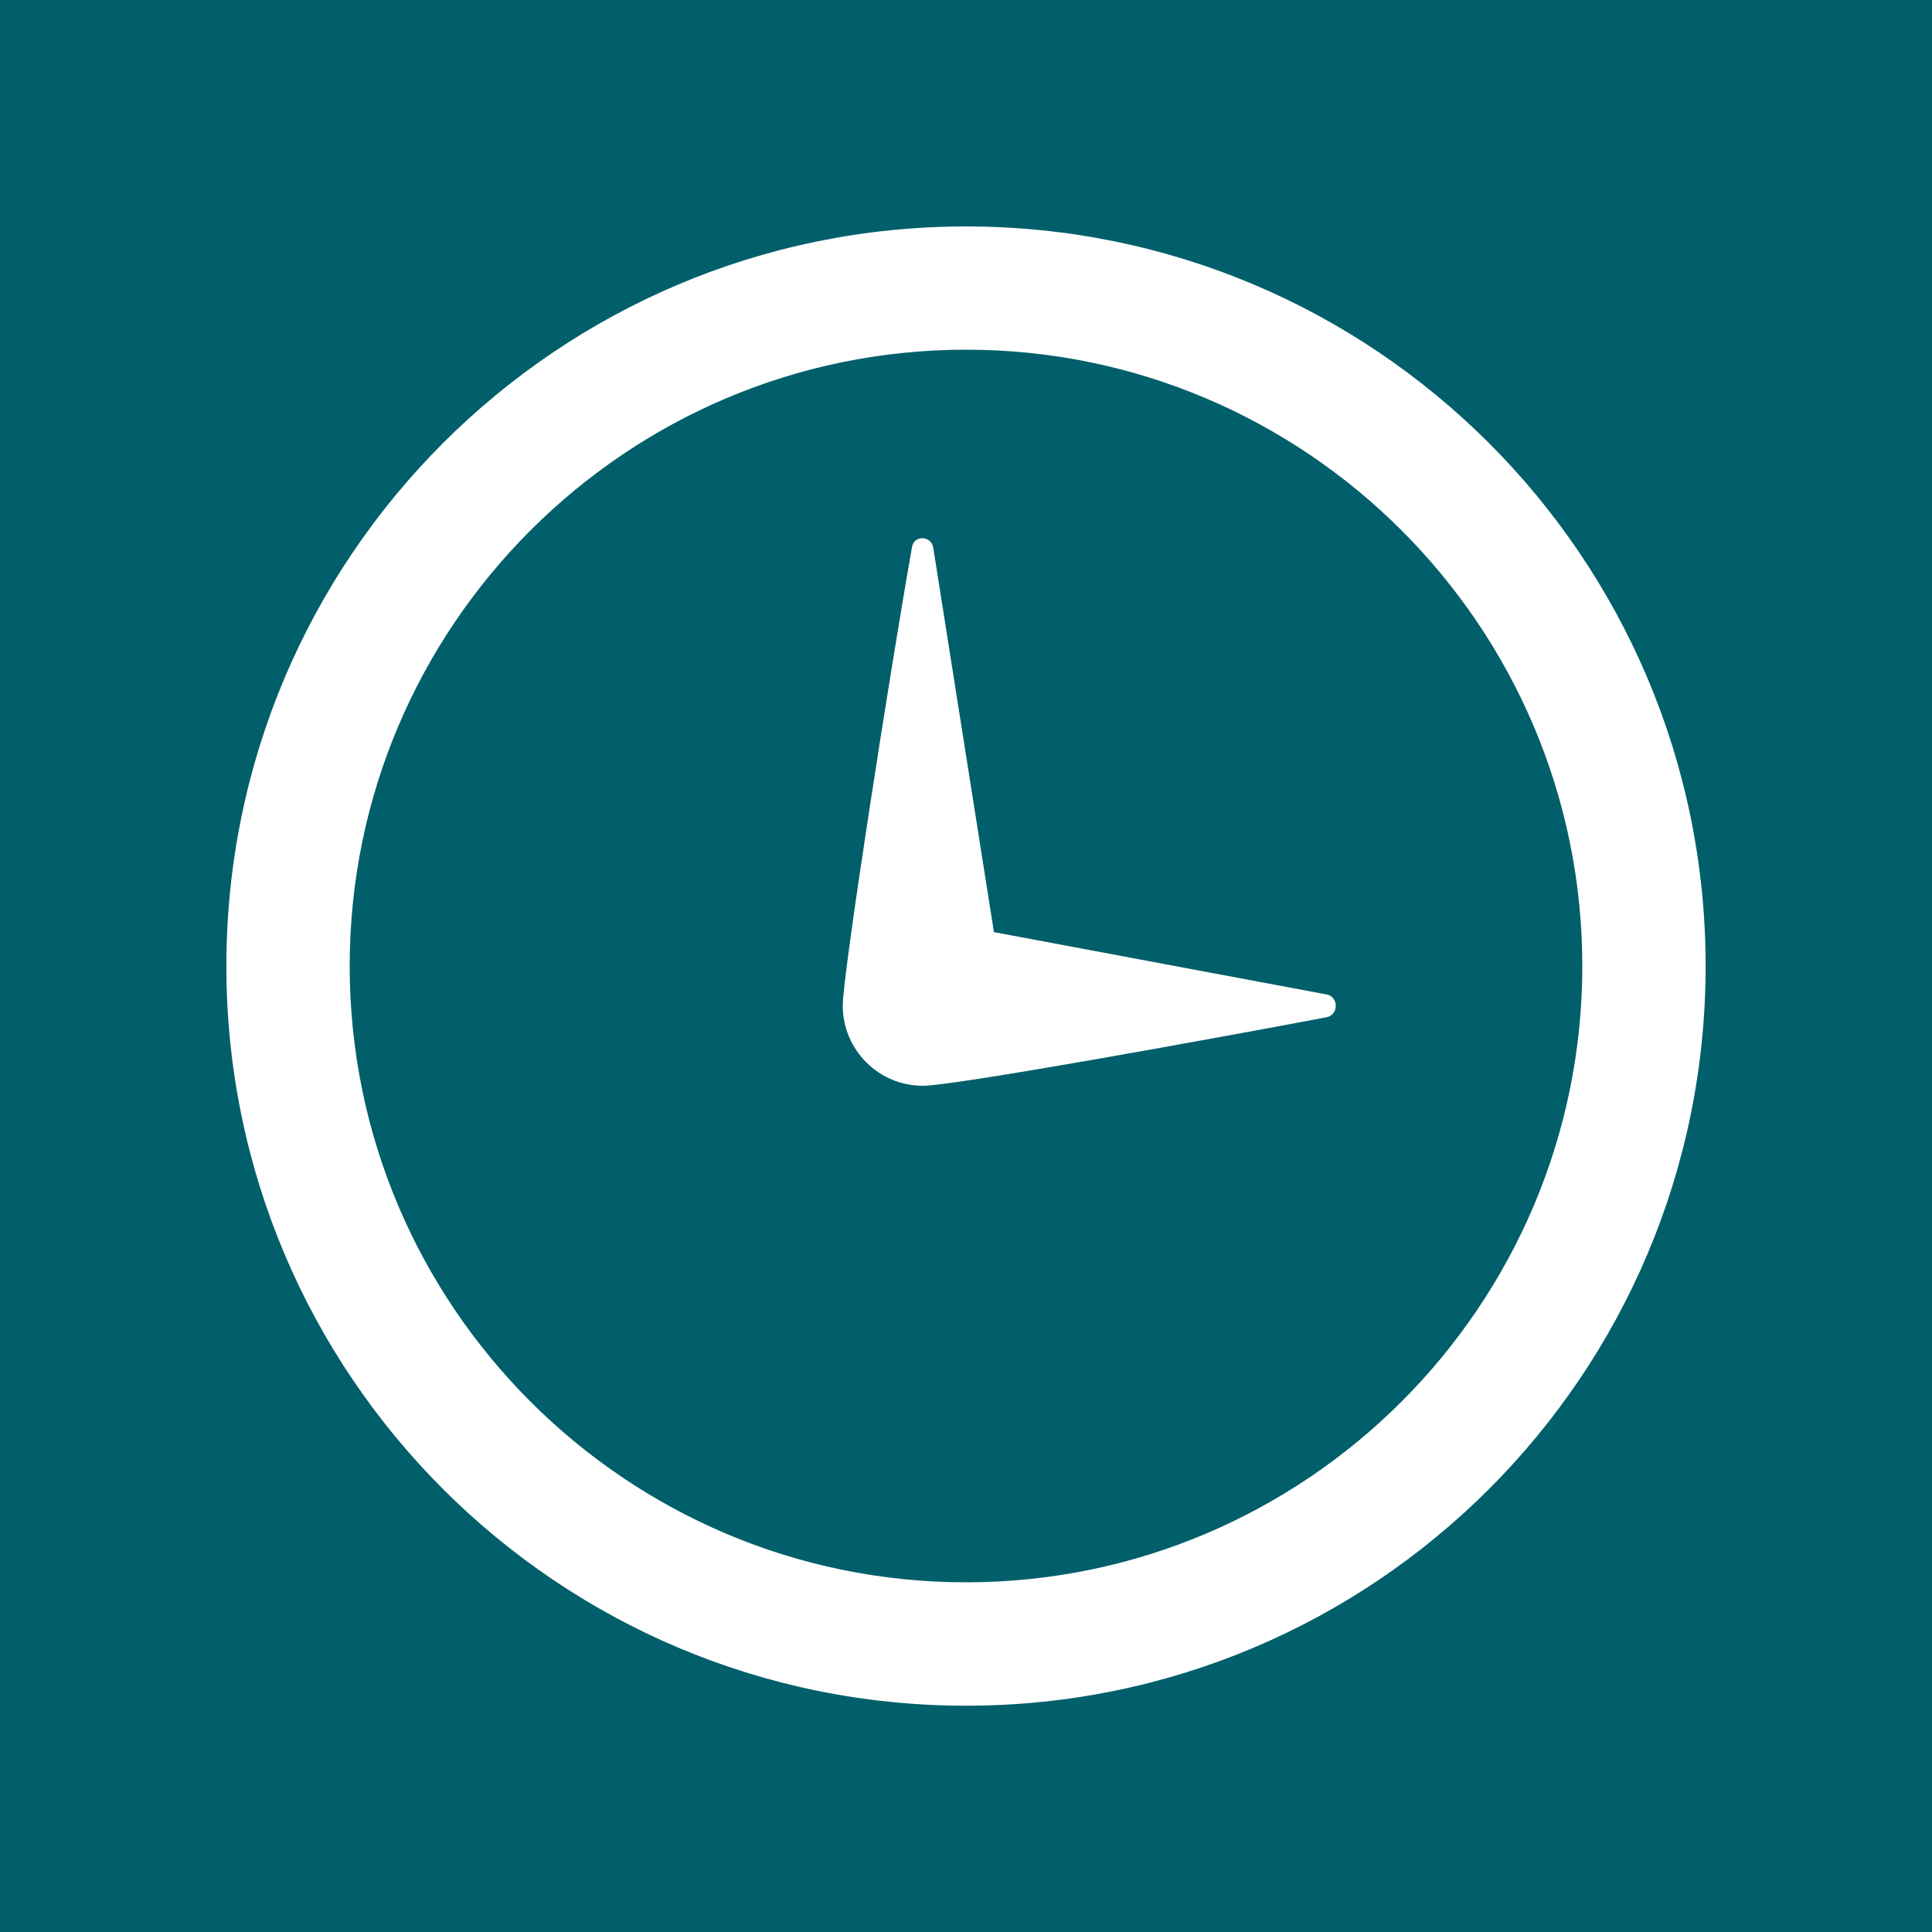
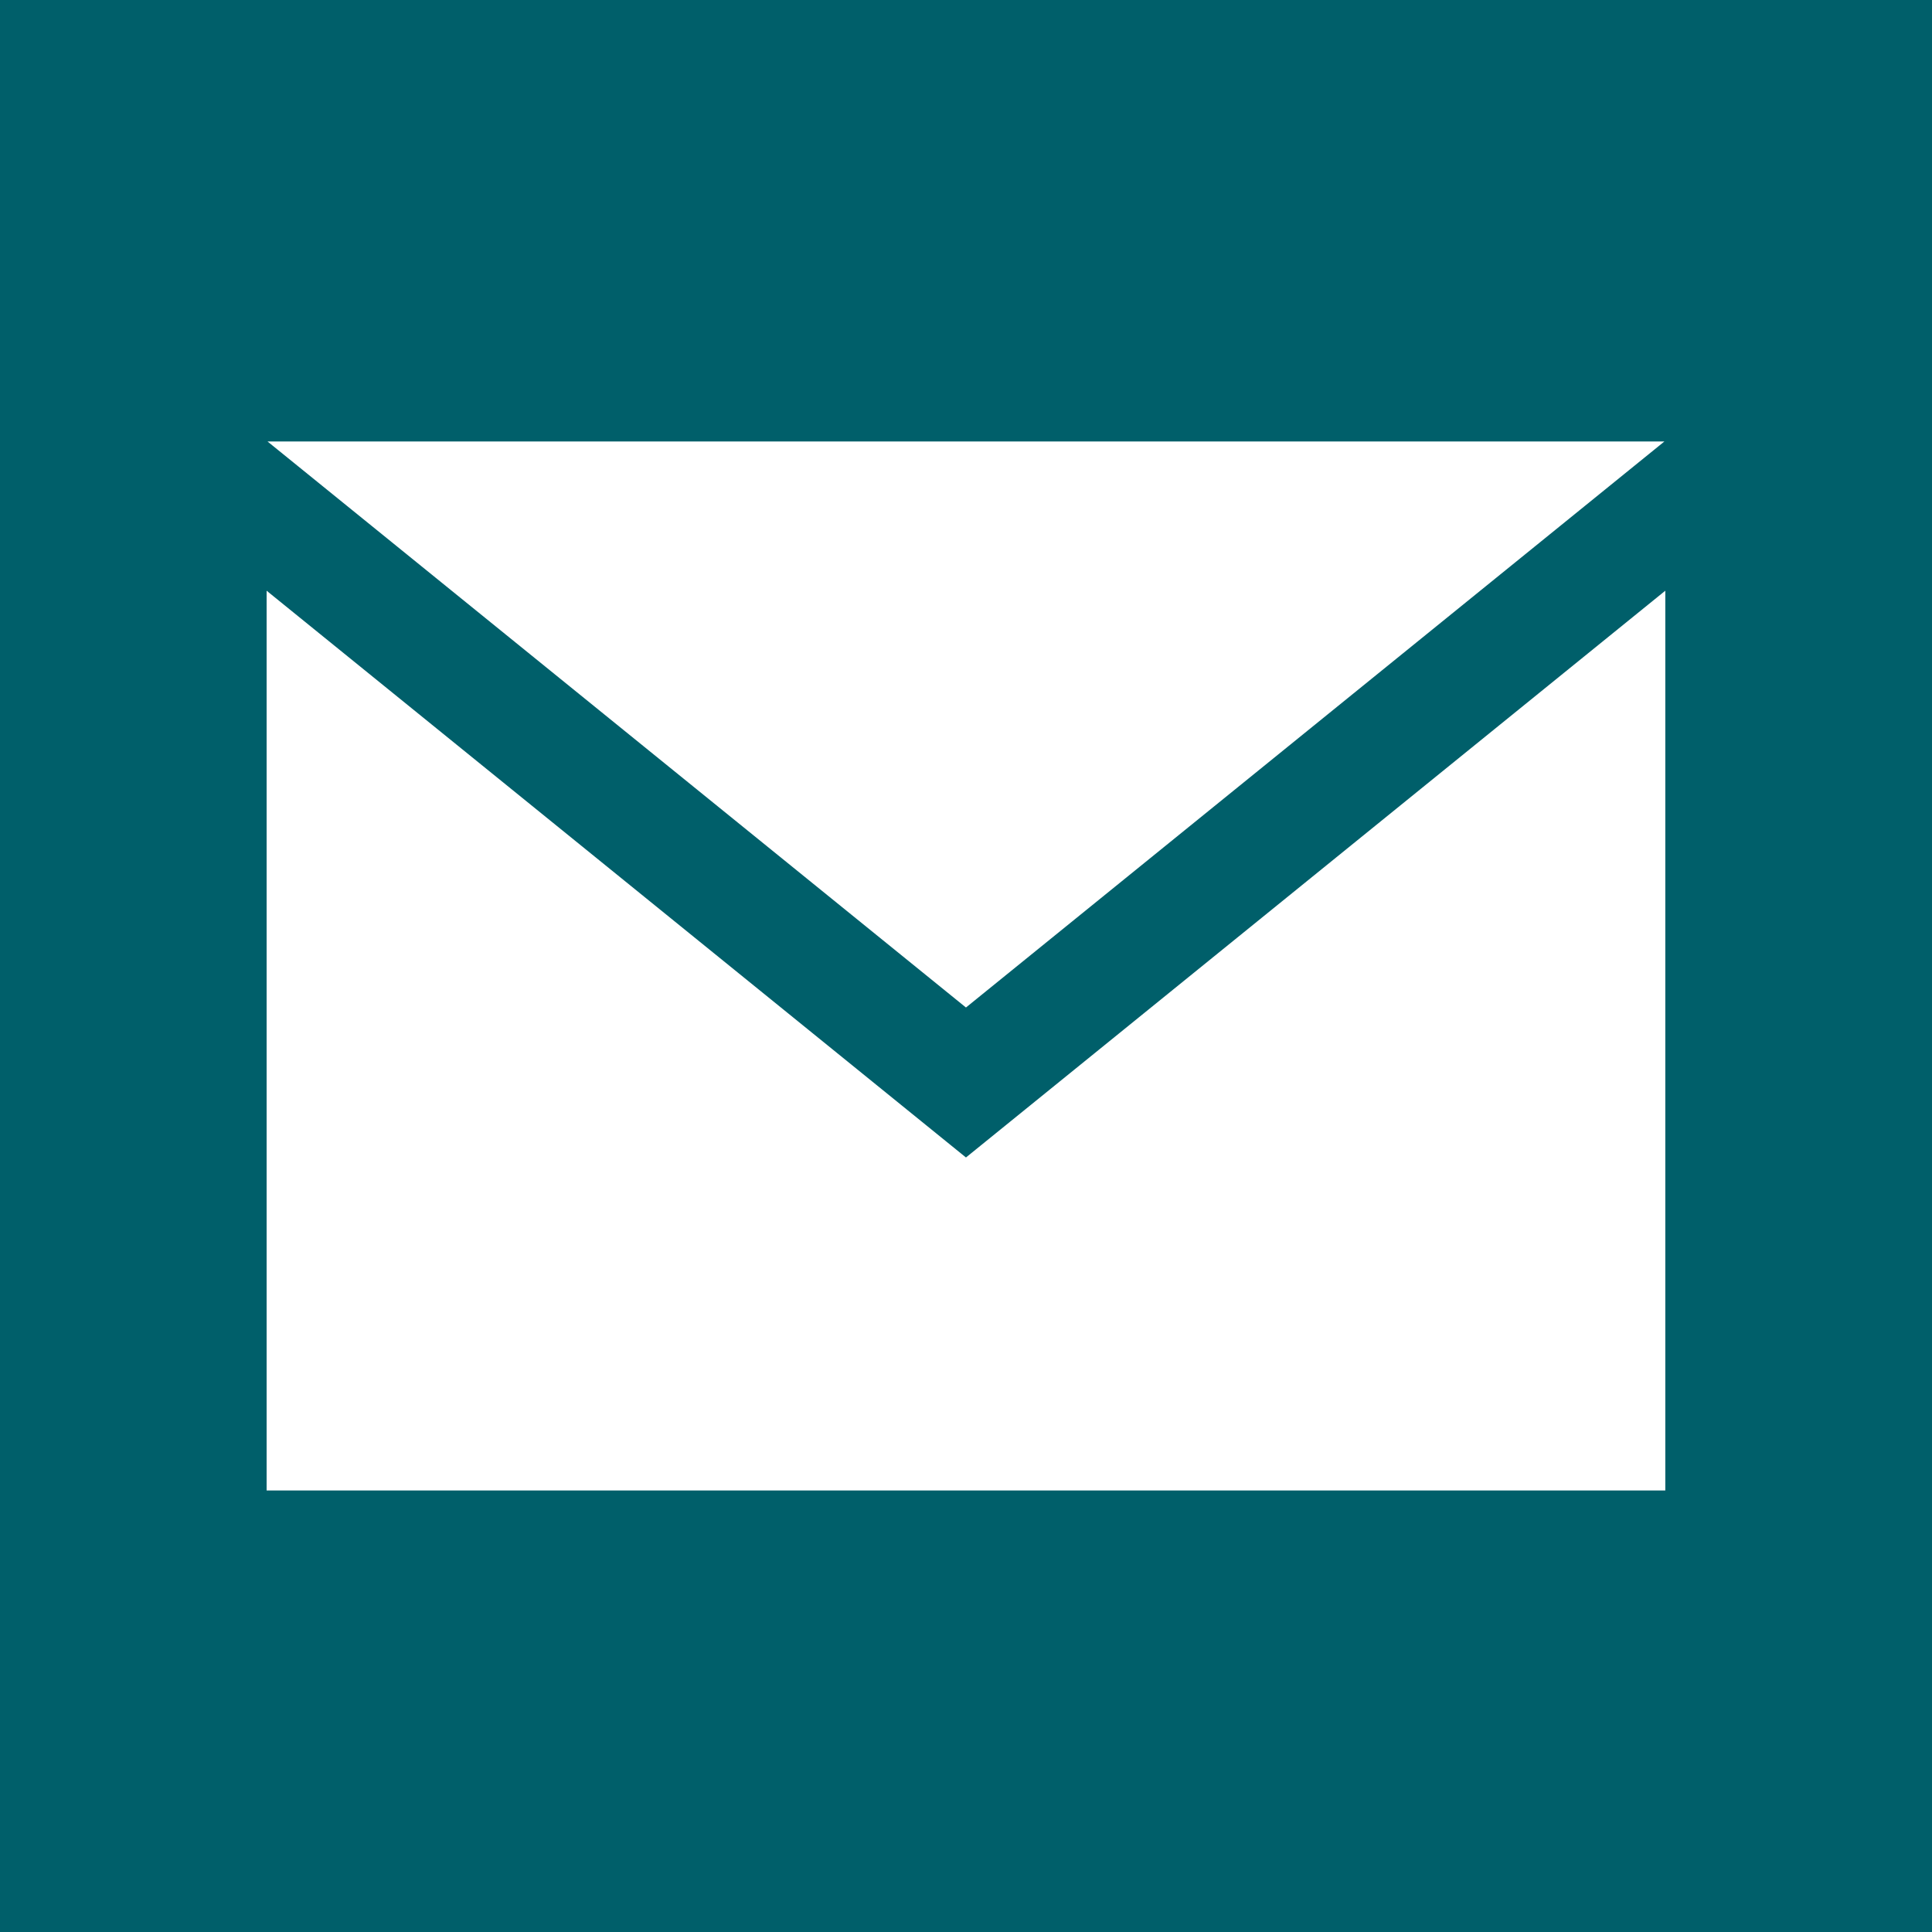
<svg xmlns="http://www.w3.org/2000/svg" width="24" height="24">
-   <rect x="-1" y="-1" width="26" height="26" id="canvas_background" fill="#005f6a" />
-   <path fill="#ffffff" stroke="null" id="svg_1" d="m12,4.344c4.222,0 7.656,3.435 7.656,7.656s-3.435,7.656 -7.656,7.656s-7.656,-3.435 -7.656,-7.656s3.435,-7.656 7.656,-7.656zm0,-1.531c-5.074,0 -9.188,4.114 -9.188,9.188s4.114,9.188 9.188,9.188s9.188,-4.114 9.188,-9.188s-4.114,-9.188 -9.188,-9.188zm4.477,9.539c0.155,0.029 0.155,0.255 0.001,0.285c-1.46,0.276 -4.628,0.851 -5.013,0.851c-0.55,0 -0.996,-0.446 -0.996,-0.996c0,-0.392 0.59,-4.17 0.861,-5.7c0.026,-0.147 0.239,-0.139 0.263,0.011l0.754,4.776l4.13,0.774z" />
+   <rect stroke="null" x="0" y="0" width="24.125" height="24.25" id="canvas_background" fill="#005f6a" />
+   <path stroke="null" fill="#ffffff" id="svg_1" d="m12,12.516l-8.677,-7.032l17.353,0l-8.677,7.032zm0,1.863l-8.688,-7.041l0,11.177l17.375,0l0,-11.177l-8.688,7.041z" />
</svg>
